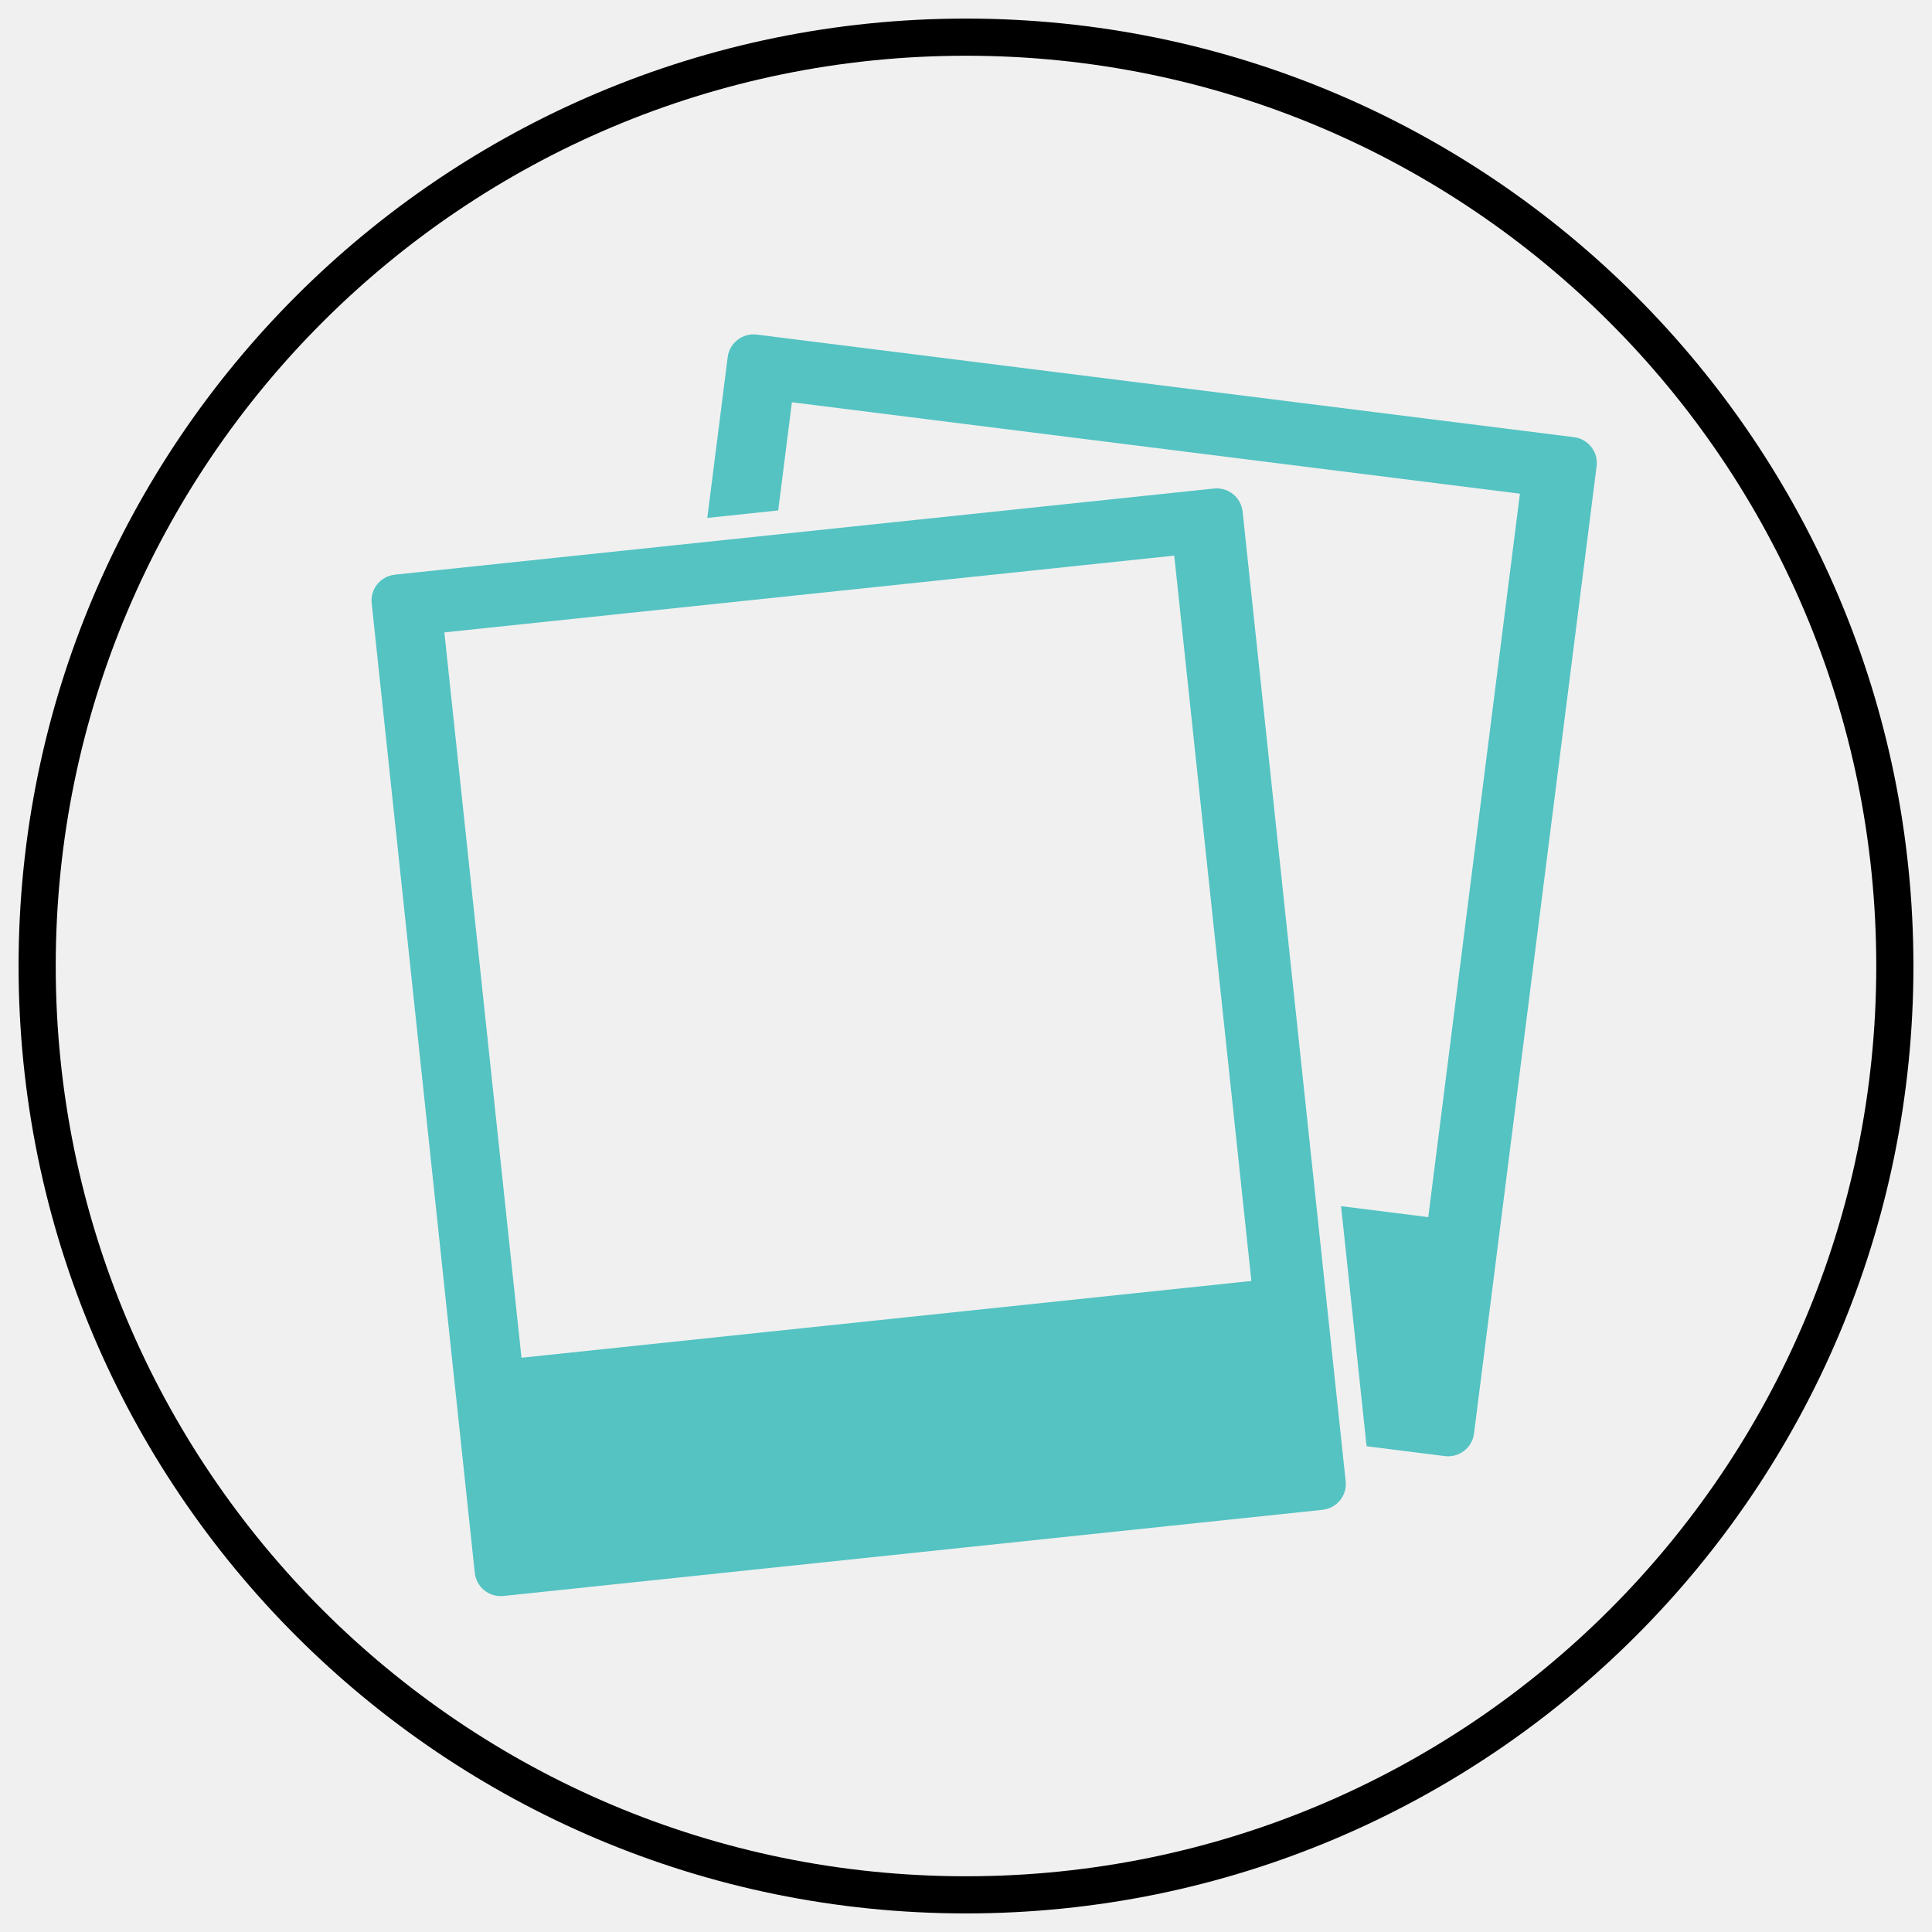
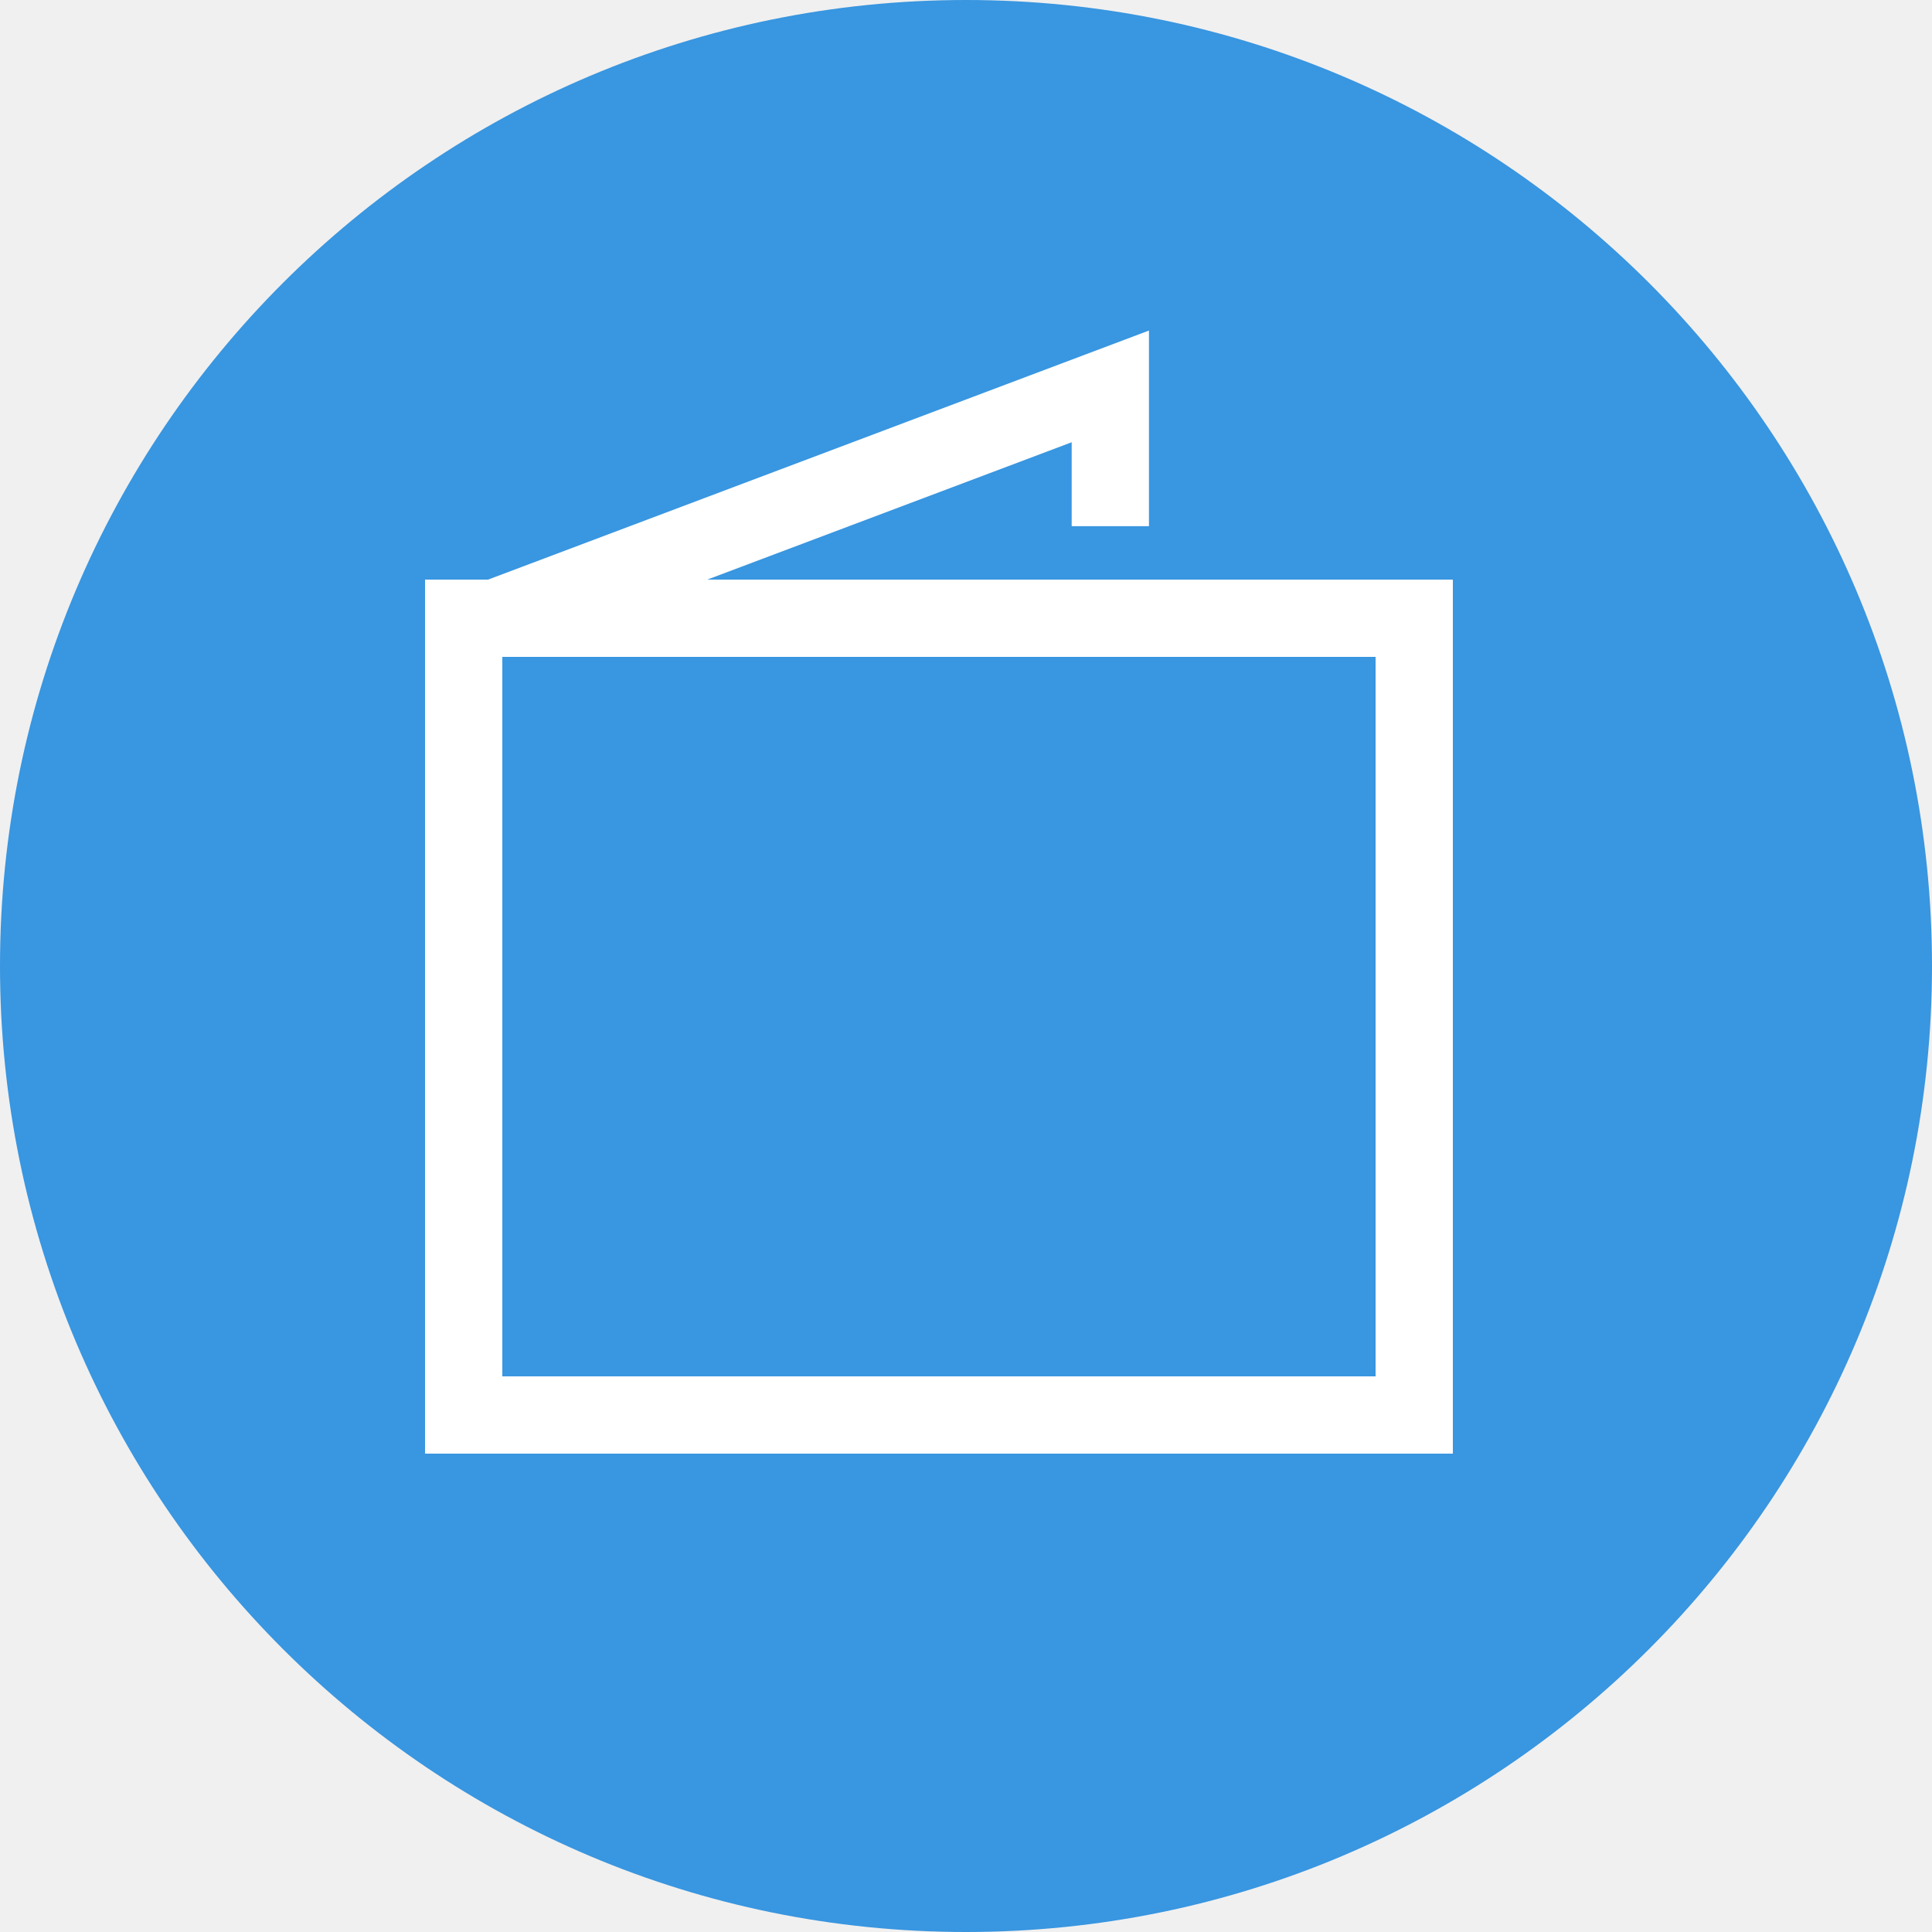
- <svg xmlns="http://www.w3.org/2000/svg" width="52px" height="52px" viewBox="0 0 52 52" version="1.1">
+ <svg xmlns="http://www.w3.org/2000/svg" width="50px" height="50px" viewBox="0 0 50 50" version="1.1">
  <defs />
-   <g id="Main" stroke="none" stroke-width="1" fill="none" fill-rule="evenodd">
-     <g id="Home-Page-(Default-v2)" transform="translate(-46, -595)">
-       <g id="Bottom-Navigation" transform="translate(47, 547)">
-         <g id="TImeline" transform="translate(0, 49)">
-           <circle id="Left" stroke="#000000" cx="25" cy="25" r="25" />
-           <g id="Timeline-Icon" transform="translate(9, 8)" fill-rule="nonzero" fill="#54C3C2">
-             <g id="Layer_1">
-               <path d="M32.362,2.766 L10.371,0.006 C9.986,-0.043 9.634,0.229 9.586,0.612 L9.037,4.94 L10.946,4.738 L11.314,1.827 L30.909,4.288 L28.442,23.759 L26.095,23.464 L26.782,29.926 L28.888,30.191 C29.273,30.239 29.624,29.968 29.673,29.585 L32.973,3.547 C32.996,3.363 32.945,3.177 32.83,3.031 C32.716,2.884 32.547,2.789 32.362,2.766 L32.362,2.766 Z" id="Shape" />
-               <path d="M23.445,4.771 C23.425,4.586 23.333,4.417 23.188,4.3 C23.043,4.184 22.857,4.129 22.672,4.149 L0.629,6.467 C0.444,6.486 0.273,6.578 0.156,6.723 C0.039,6.867 -0.016,7.052 0.004,7.236 L2.779,33.334 C2.82,33.718 3.165,33.996 3.551,33.956 L25.594,31.637 C25.98,31.596 26.26,31.252 26.219,30.868 L23.445,4.771 Z M4.042,27.543 L4.042,27.536 L4.035,27.536 L1.96,8.021 L21.599,5.955 L21.599,5.962 L21.606,5.962 L23.681,25.477 L4.042,27.543 Z" id="Shape" />
-             </g>
-           </g>
+   <g id="Paired" stroke="none" stroke-width="1" fill="none" fill-rule="evenodd">
+     <g id="Home-Page-(Default-v3)" transform="translate(-41, -595)">
+       <g id="Bottom-Navigation" transform="translate(41, 501)">
+         <g id="TimelineButt" transform="translate(0, 94)">
+           <circle id="Right" fill="#3996E0" cx="25" cy="25" r="25" />
+           <polygon id="Path-6-Copy" stroke="#FFFFFF" stroke-width="2" points="12 16 12 36.62 36.6 36.62 36.6 16" />
+           <polyline id="Path-7-Copy" stroke="#FFFFFF" stroke-width="2" points="28.735 13.617 28.735 10 12 16.307" />
        </g>
      </g>
    </g>
  </g>
</svg>
